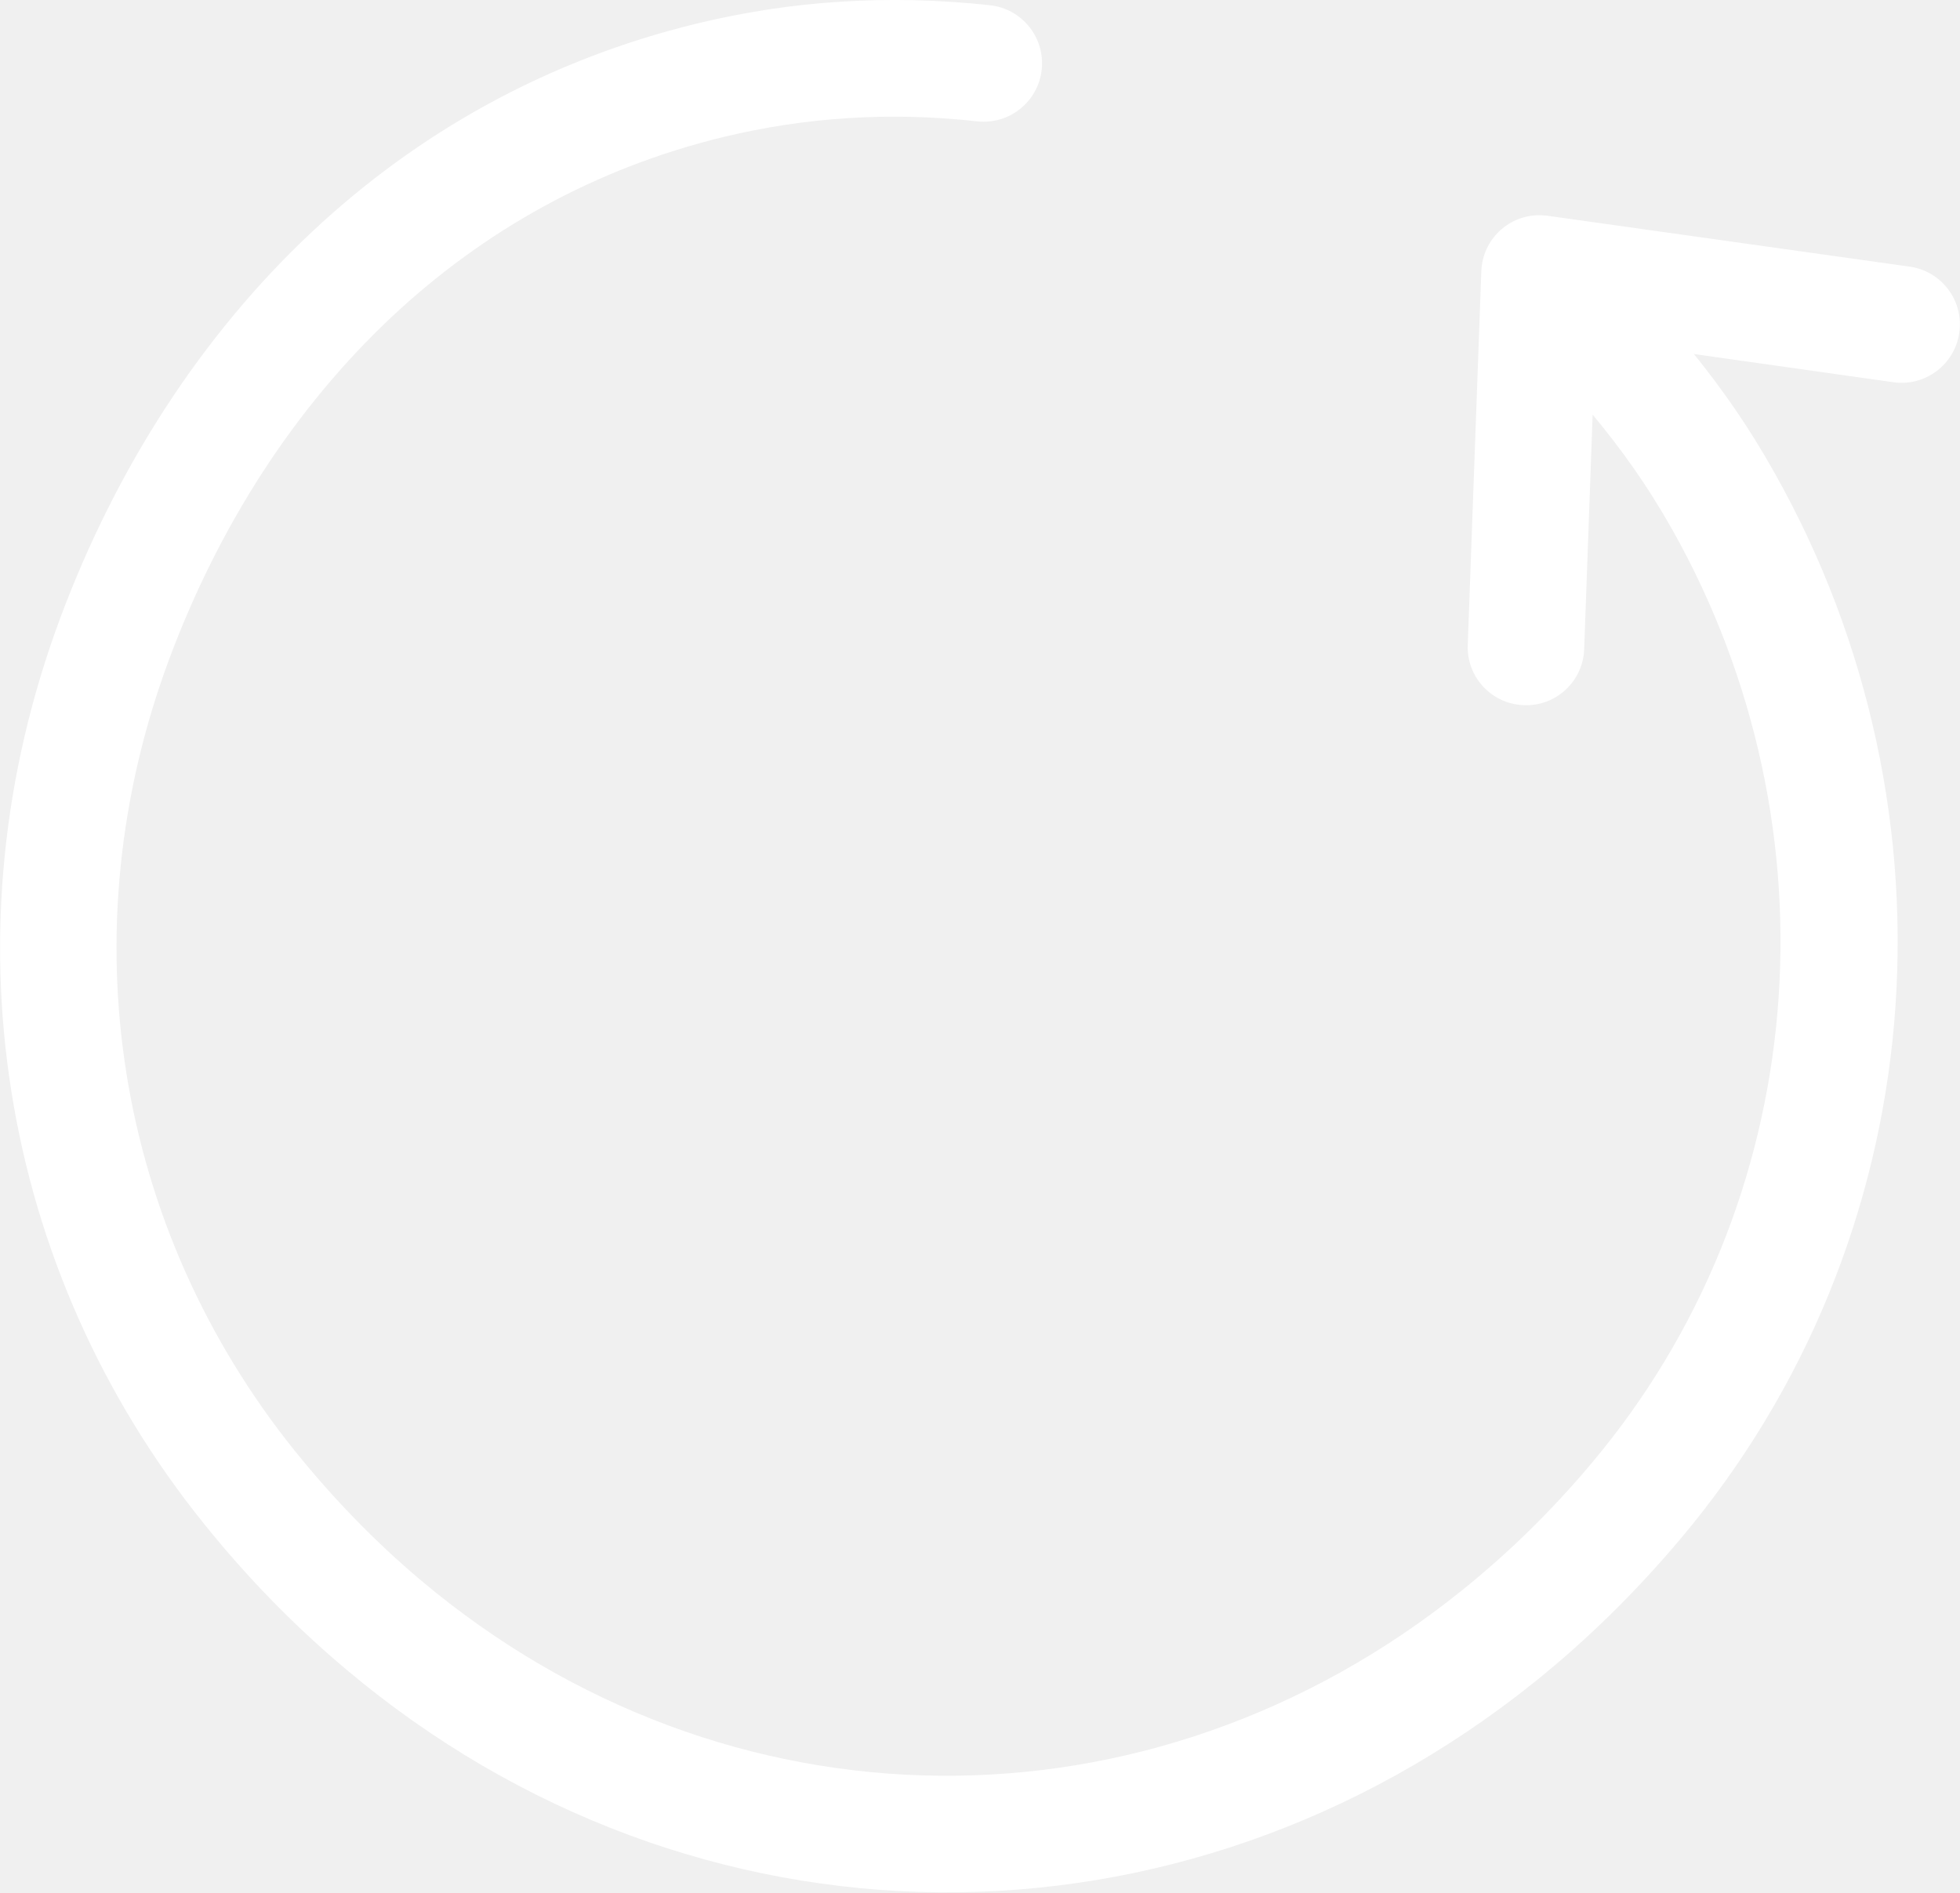
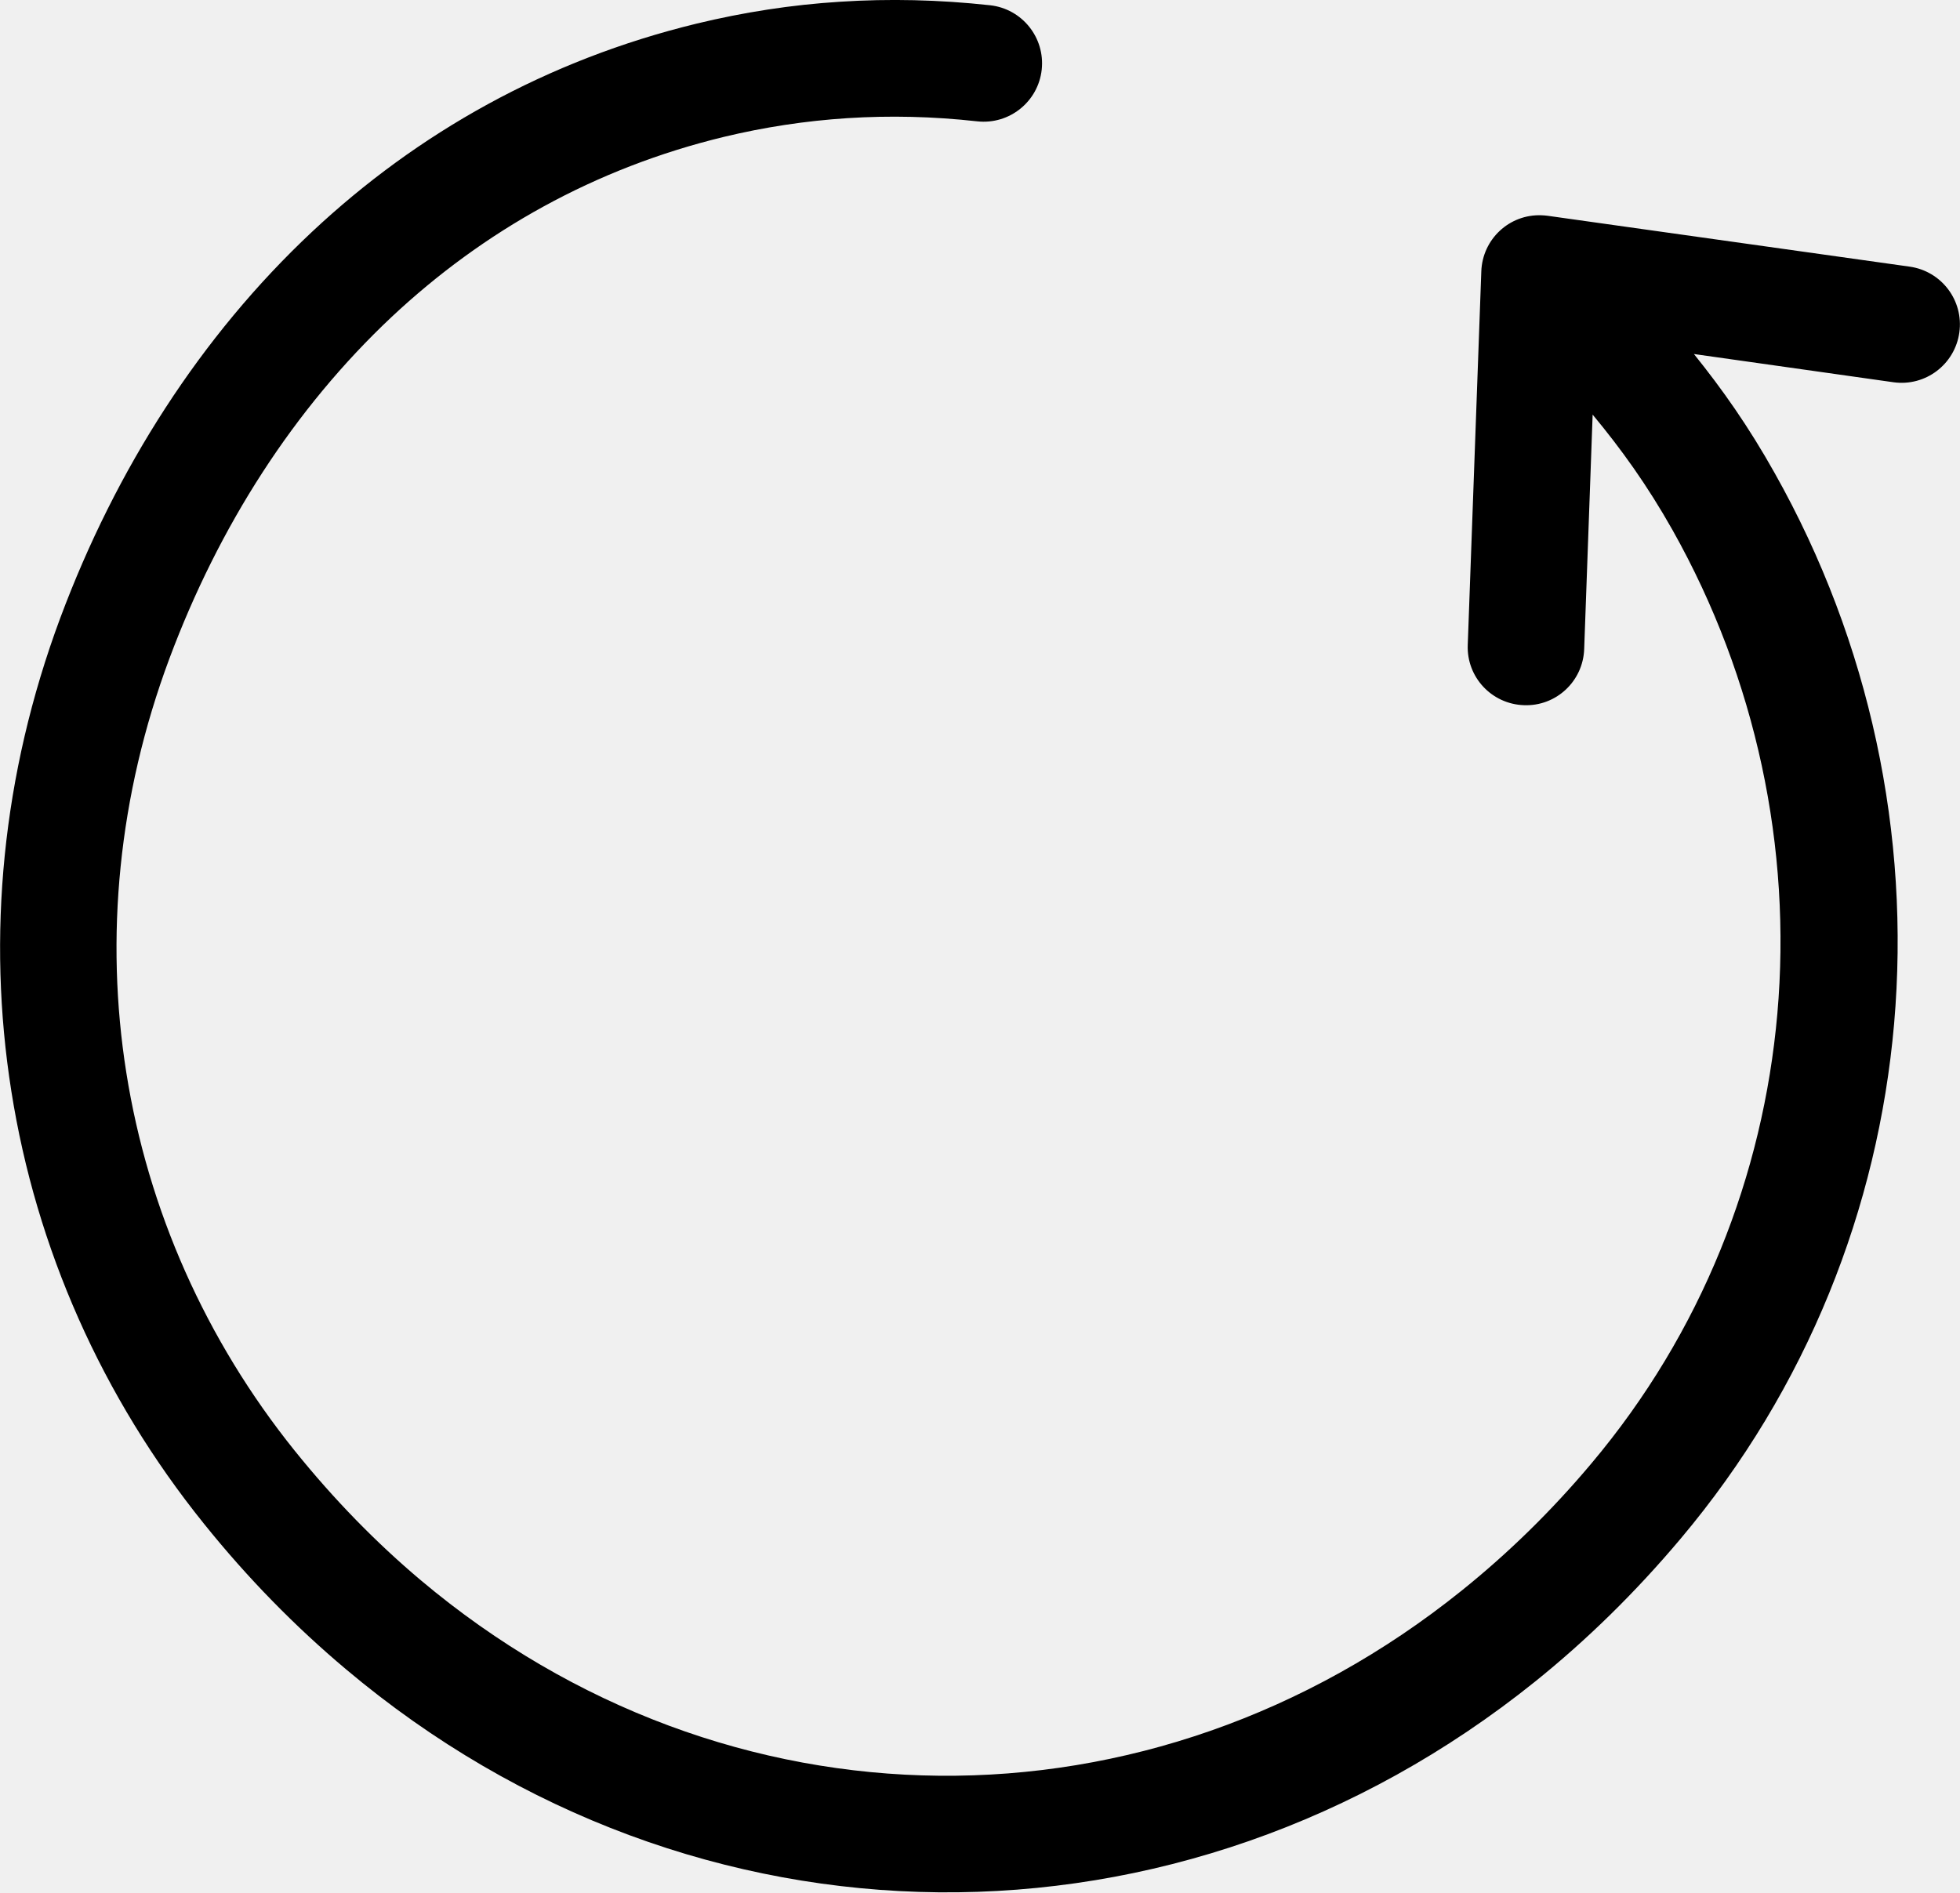
<svg xmlns="http://www.w3.org/2000/svg" version="1.1" width="122.88px" height="118.66px" viewBox="0,0,256,247.203">
-   <g fill="#fff" fill-rule="nonzero" stroke="none" stroke-width="1" stroke-linecap="butt" stroke-linejoin="miter" stroke-miterlimit="10" stroke-dasharray="" stroke-dashoffset="0" font-family="none" font-weight="none" font-size="none" text-anchor="none" style="mix-blend-mode: normal">
+   <g fill="black" fill-rule="nonzero" stroke="none" stroke-width="1" stroke-linecap="butt" stroke-linejoin="miter" stroke-miterlimit="10" stroke-dasharray="" stroke-dashoffset="0" font-family="none" font-weight="none" font-size="none" text-anchor="none" style="mix-blend-mode: normal">
    <g transform="translate(-0.0022,-0.00445) scale(2.08333,2.08333)">
      <g>
        <path d="M106.2,22.2c1.78,2.21 3.43,4.55 5.06,7.46c5.99,10.64 8.52,22.73 7.49,34.54c-1.01,11.54 -5.43,22.83 -13.37,32.27c-2.85,3.39 -5.91,6.38 -9.13,8.97c-11.11,8.93 -24.28,13.34 -37.41,13.22c-13.13,-0.13 -26.21,-4.78 -37.14,-13.98c-3.19,-2.68 -6.18,-5.73 -8.91,-9.13c-6.41,-7.96 -10.53,-17.29 -12.08,-27.14c-1.53,-9.67 -0.59,-19.83 3.07,-29.66c3.49,-9.35 8.82,-17.68 15.78,-24.21c6.62,-6.21 14.73,-10.78 24.12,-13.06c2.94,-0.71 5.94,-1.18 8.99,-1.37c3.06,-0.2 6.19,-0.13 9.4,0.22c2.01,0.22 3.46,2.03 3.24,4.04c-0.22,2.01 -2.03,3.46 -4.04,3.24c-2.78,-0.31 -5.49,-0.37 -8.14,-0.2c-2.65,0.17 -5.23,0.57 -7.73,1.17c-8.11,1.96 -15.1,5.91 -20.84,11.29c-6.13,5.76 -10.84,13.13 -13.94,21.43c-3.21,8.61 -4.04,17.51 -2.7,25.96c1.36,8.59 4.96,16.74 10.55,23.7c2.47,3.07 5.12,5.78 7.91,8.13c9.59,8.07 21.03,12.15 32.5,12.26c11.47,0.11 23,-3.76 32.76,-11.61c2.9,-2.33 5.62,-4.98 8.13,-7.97c6.92,-8.22 10.77,-18.09 11.66,-28.2c0.91,-10.37 -1.32,-20.99 -6.57,-30.33c-1.59,-2.82 -3.21,-5.07 -5.01,-7.24l-0.53,14.7c-0.07,2.02 -1.76,3.6 -3.78,3.52c-2.02,-0.07 -3.6,-1.76 -3.52,-3.78l0.85,-23.42c0.07,-2.02 1.76,-3.6 3.78,-3.52c0.13,0 0.25,0.02 0.37,0.03v0l22.7,3.19c2,0.28 3.4,2.12 3.12,4.13c-0.28,2 -2.12,3.4 -4.13,3.12l-12.51,-1.77z" />
      </g>
    </g>
  </g>
</svg>
